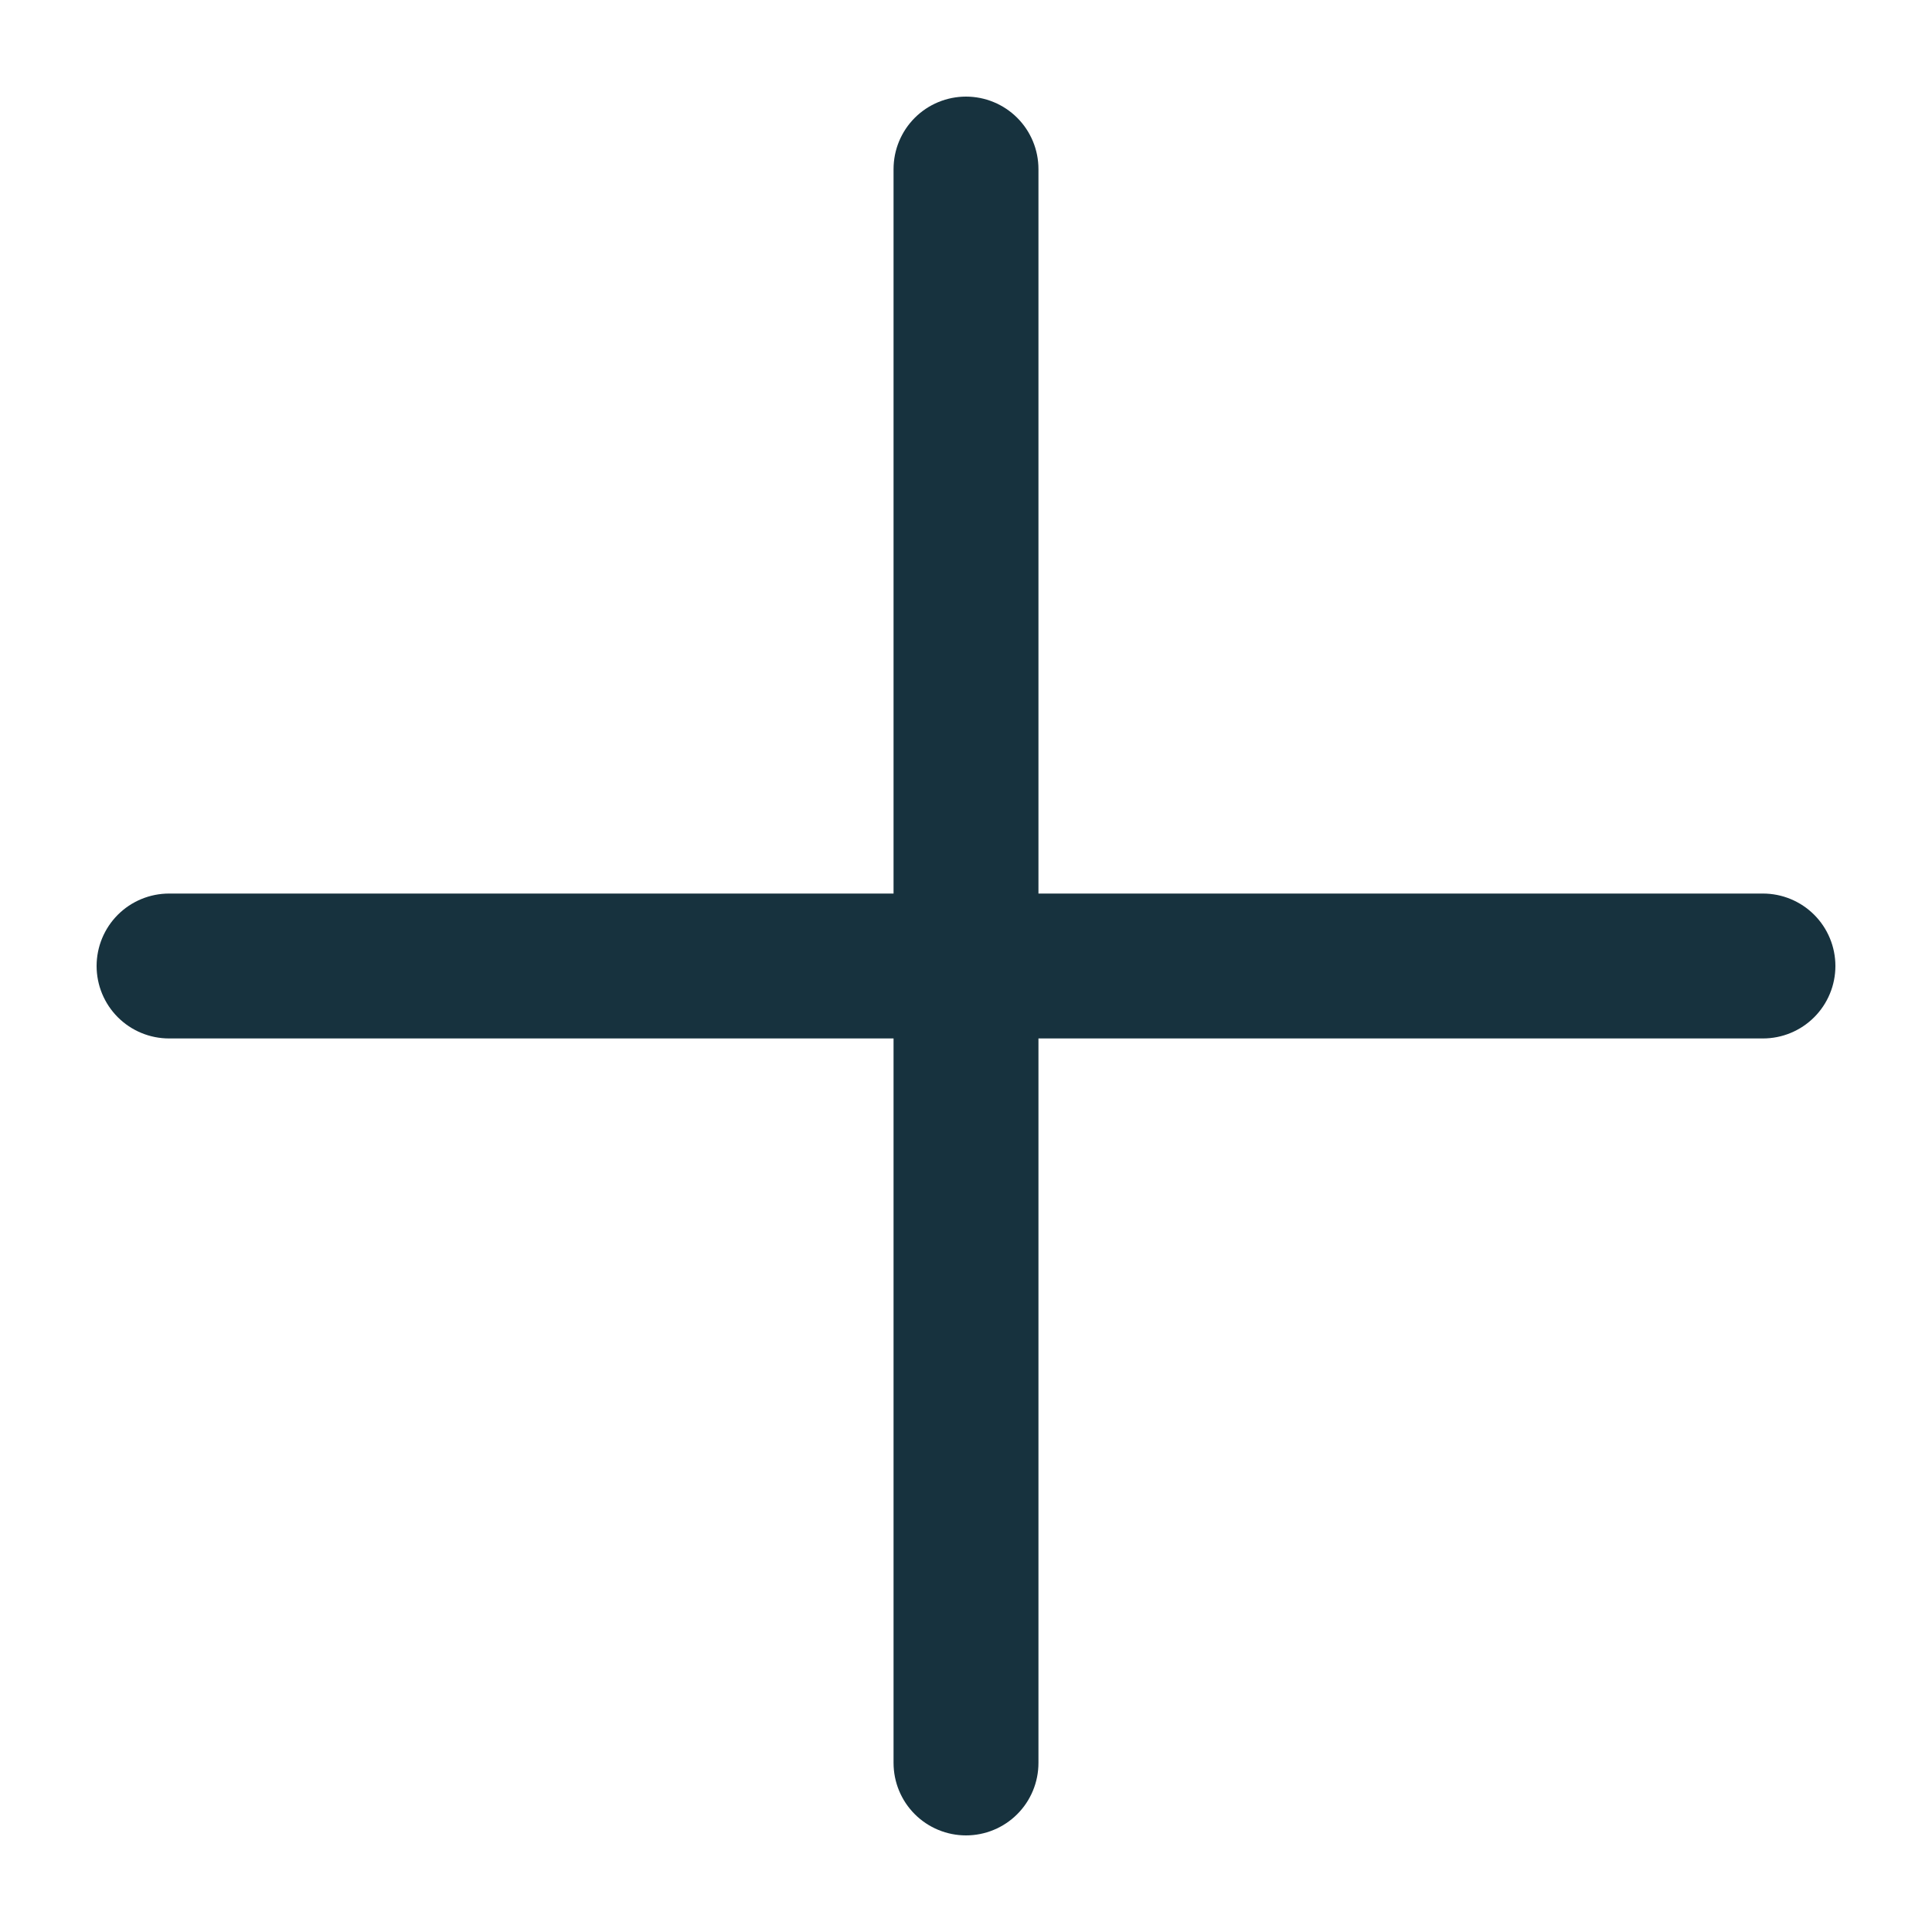
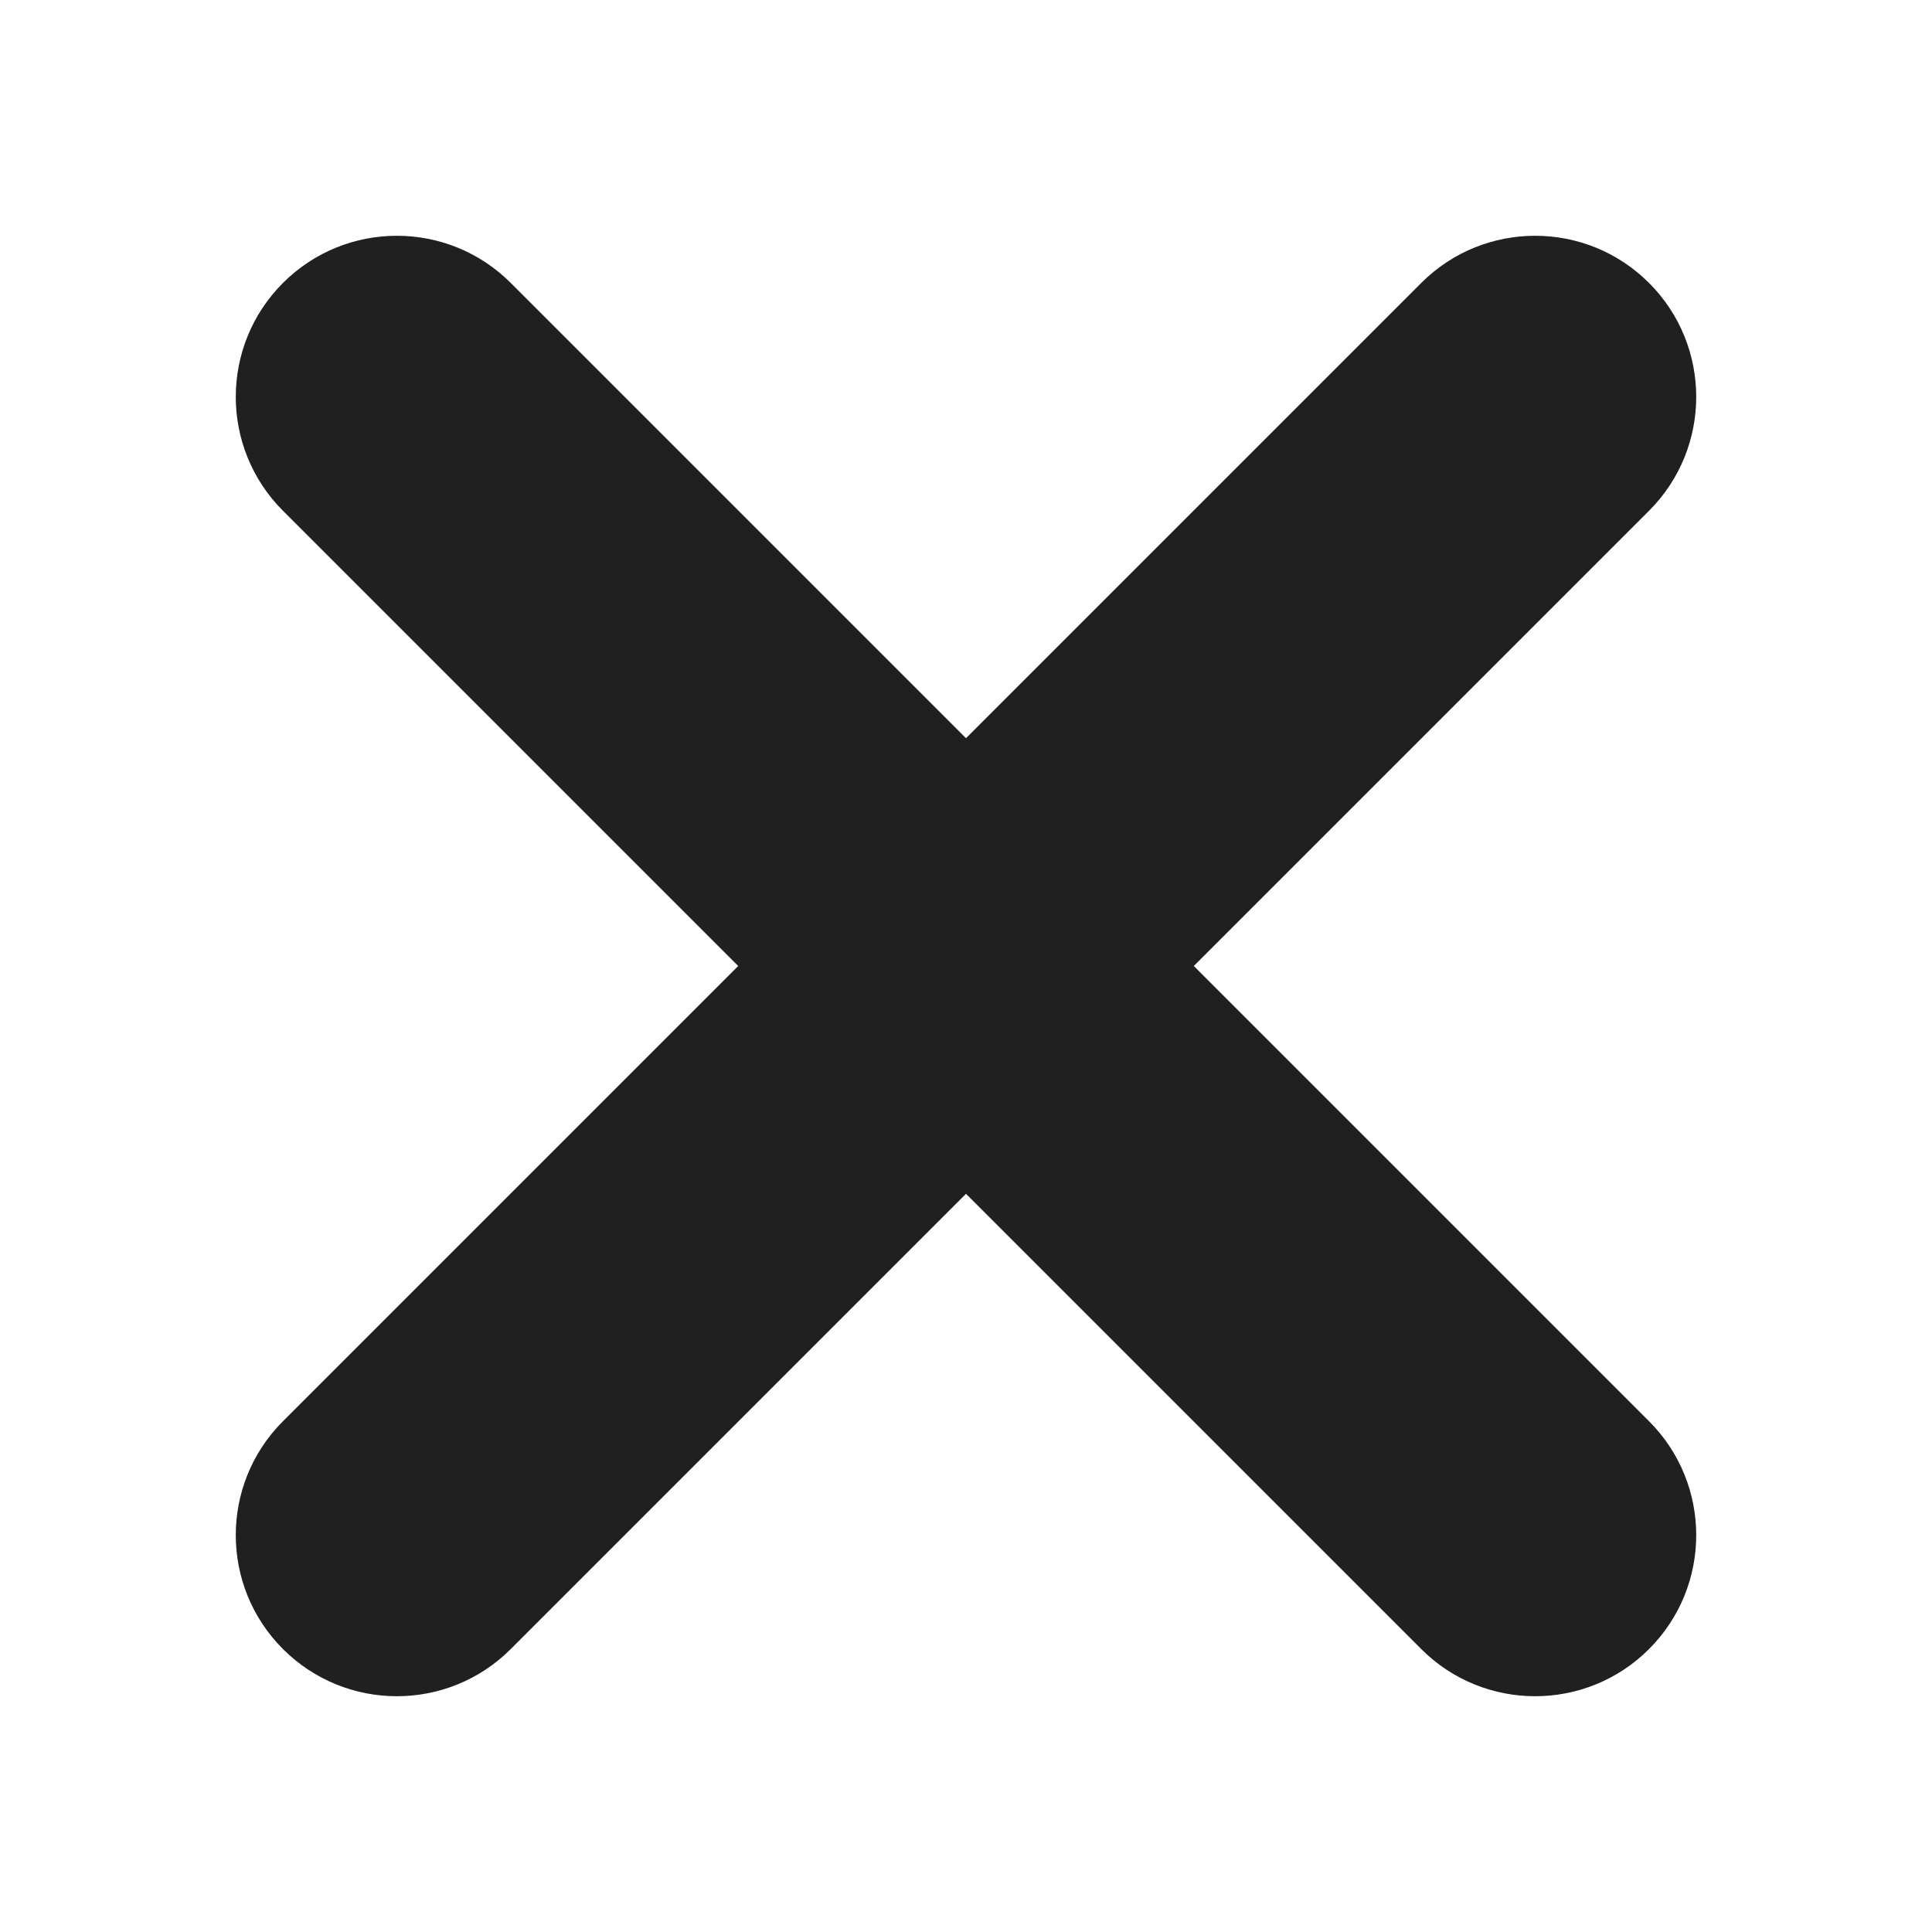
- <svg xmlns="http://www.w3.org/2000/svg" viewBox="104 104 40 40" width="48" height="48">
-   <path fill="#17323e" transform="matrix(0.1875 0 0 0.1875 100 100)" d="M224 128Q224 128.196 223.99 128.393Q223.981 128.589 223.961 128.784Q223.942 128.98 223.913 129.174Q223.885 129.368 223.846 129.561Q223.808 129.753 223.76 129.944Q223.713 130.134 223.656 130.322Q223.599 130.51 223.532 130.695Q223.466 130.88 223.391 131.061Q223.316 131.243 223.232 131.42Q223.148 131.598 223.055 131.771Q222.963 131.944 222.862 132.113Q222.761 132.281 222.652 132.445Q222.543 132.608 222.426 132.766Q222.309 132.923 222.184 133.075Q222.059 133.227 221.928 133.372Q221.796 133.518 221.657 133.657Q221.518 133.796 221.372 133.928Q221.227 134.059 221.075 134.184Q220.923 134.309 220.766 134.426Q220.608 134.543 220.445 134.652Q220.281 134.761 220.113 134.862Q219.944 134.963 219.771 135.055Q219.598 135.148 219.42 135.232Q219.243 135.316 219.061 135.391Q218.88 135.466 218.695 135.532Q218.51 135.599 218.322 135.656Q218.134 135.713 217.944 135.76Q217.753 135.808 217.561 135.846Q217.368 135.885 217.174 135.913Q216.98 135.942 216.784 135.961Q216.589 135.981 216.393 135.99Q216.196 136 216 136L136 136L136 216Q136 216.196 135.99 216.393Q135.981 216.589 135.961 216.784Q135.942 216.98 135.913 217.174Q135.885 217.368 135.846 217.561Q135.808 217.753 135.76 217.944Q135.713 218.134 135.656 218.322Q135.599 218.51 135.532 218.695Q135.466 218.88 135.391 219.061Q135.316 219.243 135.232 219.42Q135.148 219.598 135.055 219.771Q134.963 219.944 134.862 220.113Q134.761 220.281 134.652 220.445Q134.543 220.608 134.426 220.766Q134.309 220.923 134.184 221.075Q134.059 221.227 133.928 221.372Q133.796 221.518 133.657 221.657Q133.518 221.796 133.372 221.928Q133.227 222.059 133.075 222.184Q132.923 222.309 132.766 222.426Q132.608 222.543 132.445 222.652Q132.281 222.761 132.113 222.862Q131.944 222.963 131.771 223.055Q131.598 223.148 131.42 223.232Q131.243 223.316 131.061 223.391Q130.88 223.466 130.695 223.532Q130.51 223.599 130.322 223.656Q130.134 223.713 129.944 223.76Q129.753 223.808 129.561 223.846Q129.368 223.885 129.174 223.913Q128.98 223.942 128.784 223.961Q128.589 223.981 128.393 223.99Q128.196 224 128 224Q127.804 224 127.607 223.99Q127.411 223.981 127.216 223.961Q127.02 223.942 126.826 223.913Q126.632 223.885 126.439 223.846Q126.247 223.808 126.056 223.76Q125.866 223.713 125.678 223.656Q125.49 223.599 125.305 223.532Q125.12 223.466 124.939 223.391Q124.757 223.316 124.58 223.232Q124.402 223.148 124.229 223.055Q124.056 222.963 123.887 222.862Q123.719 222.761 123.555 222.652Q123.392 222.543 123.234 222.426Q123.077 222.309 122.925 222.184Q122.773 222.059 122.628 221.928Q122.482 221.796 122.343 221.657Q122.204 221.518 122.072 221.372Q121.941 221.227 121.816 221.075Q121.691 220.923 121.574 220.766Q121.457 220.608 121.348 220.445Q121.239 220.281 121.138 220.113Q121.037 219.944 120.945 219.771Q120.852 219.598 120.768 219.42Q120.684 219.243 120.609 219.061Q120.534 218.88 120.468 218.695Q120.401 218.51 120.344 218.322Q120.287 218.134 120.24 217.944Q120.192 217.753 120.154 217.561Q120.115 217.368 120.087 217.174Q120.058 216.98 120.039 216.784Q120.019 216.589 120.01 216.393Q120 216.196 120 216L120 136L40 136Q39.804 136 39.607 135.99Q39.411 135.981 39.216 135.961Q39.02 135.942 38.826 135.913Q38.632 135.885 38.439 135.846Q38.247 135.808 38.056 135.76Q37.866 135.713 37.678 135.656Q37.49 135.599 37.305 135.532Q37.12 135.466 36.939 135.391Q36.757 135.316 36.58 135.232Q36.402 135.148 36.229 135.055Q36.056 134.963 35.887 134.862Q35.719 134.761 35.555 134.652Q35.392 134.543 35.234 134.426Q35.077 134.309 34.925 134.184Q34.773 134.059 34.628 133.928Q34.482 133.796 34.343 133.657Q34.204 133.518 34.072 133.372Q33.94 133.227 33.816 133.075Q33.691 132.923 33.574 132.766Q33.457 132.608 33.348 132.445Q33.239 132.281 33.138 132.113Q33.037 131.944 32.945 131.771Q32.852 131.598 32.768 131.42Q32.684 131.243 32.609 131.061Q32.534 130.88 32.468 130.695Q32.401 130.51 32.344 130.322Q32.287 130.134 32.24 129.944Q32.192 129.753 32.154 129.561Q32.115 129.368 32.087 129.174Q32.058 128.98 32.039 128.784Q32.019 128.589 32.01 128.393Q32 128.196 32 128Q32 127.804 32.01 127.607Q32.019 127.411 32.039 127.216Q32.058 127.02 32.087 126.826Q32.115 126.632 32.154 126.439Q32.192 126.247 32.24 126.056Q32.287 125.866 32.344 125.678Q32.401 125.49 32.468 125.305Q32.534 125.12 32.609 124.939Q32.684 124.757 32.768 124.58Q32.852 124.402 32.945 124.229Q33.037 124.056 33.138 123.887Q33.239 123.719 33.348 123.555Q33.457 123.392 33.574 123.234Q33.691 123.077 33.816 122.925Q33.94 122.773 34.072 122.628Q34.204 122.482 34.343 122.343Q34.482 122.204 34.628 122.072Q34.773 121.941 34.925 121.816Q35.077 121.691 35.234 121.574Q35.392 121.457 35.555 121.348Q35.719 121.239 35.887 121.138Q36.056 121.037 36.229 120.945Q36.402 120.852 36.58 120.768Q36.757 120.684 36.939 120.609Q37.12 120.534 37.305 120.468Q37.49 120.401 37.678 120.344Q37.866 120.287 38.056 120.24Q38.247 120.192 38.439 120.154Q38.632 120.115 38.826 120.087Q39.02 120.058 39.216 120.039Q39.411 120.019 39.607 120.01Q39.804 120 40 120L120 120L120 40Q120 39.804 120.01 39.607Q120.019 39.411 120.039 39.216Q120.058 39.02 120.087 38.826Q120.115 38.632 120.154 38.439Q120.192 38.247 120.24 38.056Q120.287 37.866 120.344 37.678Q120.401 37.49 120.468 37.305Q120.534 37.12 120.609 36.939Q120.684 36.757 120.768 36.58Q120.852 36.402 120.945 36.229Q121.037 36.056 121.138 35.887Q121.239 35.719 121.348 35.555Q121.457 35.392 121.574 35.234Q121.691 35.077 121.816 34.925Q121.941 34.773 122.072 34.628Q122.204 34.482 122.343 34.343Q122.482 34.204 122.628 34.072Q122.773 33.94 122.925 33.816Q123.077 33.691 123.234 33.574Q123.392 33.457 123.555 33.348Q123.719 33.239 123.887 33.138Q124.056 33.037 124.229 32.945Q124.402 32.852 124.58 32.768Q124.757 32.684 124.939 32.609Q125.12 32.534 125.305 32.468Q125.49 32.401 125.678 32.344Q125.866 32.287 126.056 32.24Q126.247 32.192 126.439 32.154Q126.632 32.115 126.826 32.087Q127.02 32.058 127.216 32.039Q127.411 32.019 127.607 32.01Q127.804 32 128 32Q128.196 32 128.393 32.01Q128.589 32.019 128.784 32.039Q128.98 32.058 129.174 32.087Q129.368 32.115 129.561 32.154Q129.753 32.192 129.944 32.24Q130.134 32.287 130.322 32.344Q130.51 32.401 130.695 32.468Q130.88 32.534 131.061 32.609Q131.243 32.684 131.42 32.768Q131.598 32.852 131.771 32.945Q131.944 33.037 132.113 33.138Q132.281 33.239 132.445 33.348Q132.608 33.457 132.766 33.574Q132.923 33.691 133.075 33.816Q133.227 33.94 133.372 34.072Q133.518 34.204 133.657 34.343Q133.796 34.482 133.928 34.628Q134.059 34.773 134.184 34.925Q134.309 35.077 134.426 35.234Q134.543 35.392 134.652 35.555Q134.761 35.719 134.862 35.887Q134.963 36.056 135.055 36.229Q135.148 36.402 135.232 36.58Q135.316 36.757 135.391 36.939Q135.466 37.12 135.532 37.305Q135.599 37.49 135.656 37.678Q135.713 37.866 135.76 38.056Q135.808 38.247 135.846 38.439Q135.885 38.632 135.913 38.826Q135.942 39.02 135.961 39.216Q135.981 39.411 135.99 39.607Q136 39.804 136 40L136 120L216 120Q216.196 120 216.393 120.01Q216.589 120.019 216.784 120.039Q216.98 120.058 217.174 120.087Q217.368 120.115 217.561 120.154Q217.753 120.192 217.944 120.24Q218.134 120.287 218.322 120.344Q218.51 120.401 218.695 120.468Q218.88 120.534 219.061 120.609Q219.243 120.684 219.42 120.768Q219.598 120.852 219.771 120.945Q219.944 121.037 220.113 121.138Q220.281 121.239 220.445 121.348Q220.608 121.457 220.766 121.574Q220.923 121.691 221.075 121.816Q221.227 121.941 221.372 122.072Q221.518 122.204 221.657 122.343Q221.796 122.482 221.928 122.628Q222.059 122.773 222.184 122.925Q222.309 123.077 222.426 123.234Q222.543 123.392 222.652 123.555Q222.761 123.719 222.862 123.887Q222.963 124.056 223.055 124.229Q223.148 124.402 223.232 124.58Q223.316 124.757 223.391 124.939Q223.466 125.12 223.532 125.305Q223.599 125.49 223.656 125.678Q223.713 125.866 223.76 126.056Q223.808 126.247 223.846 126.439Q223.885 126.632 223.913 126.826Q223.942 127.02 223.961 127.216Q223.981 127.411 223.99 127.607Q224 127.804 224 128Z" />
+ <svg xmlns="http://www.w3.org/2000/svg" viewBox="0 0 48 48">
+   <path fill="#202020" d="M40.97 12.69a4 4 0 0 0-5.66-5.66L24 18.34 12.69 7.03a4 4 0 1 0-5.66 5.66L18.34 24 7.03 35.31a4 4 0 0 0 5.66 5.66L24 29.66l11.31 11.31a4 4 0 0 0 5.66-5.66L29.66 24l11.31-11.31Z" />
</svg>
